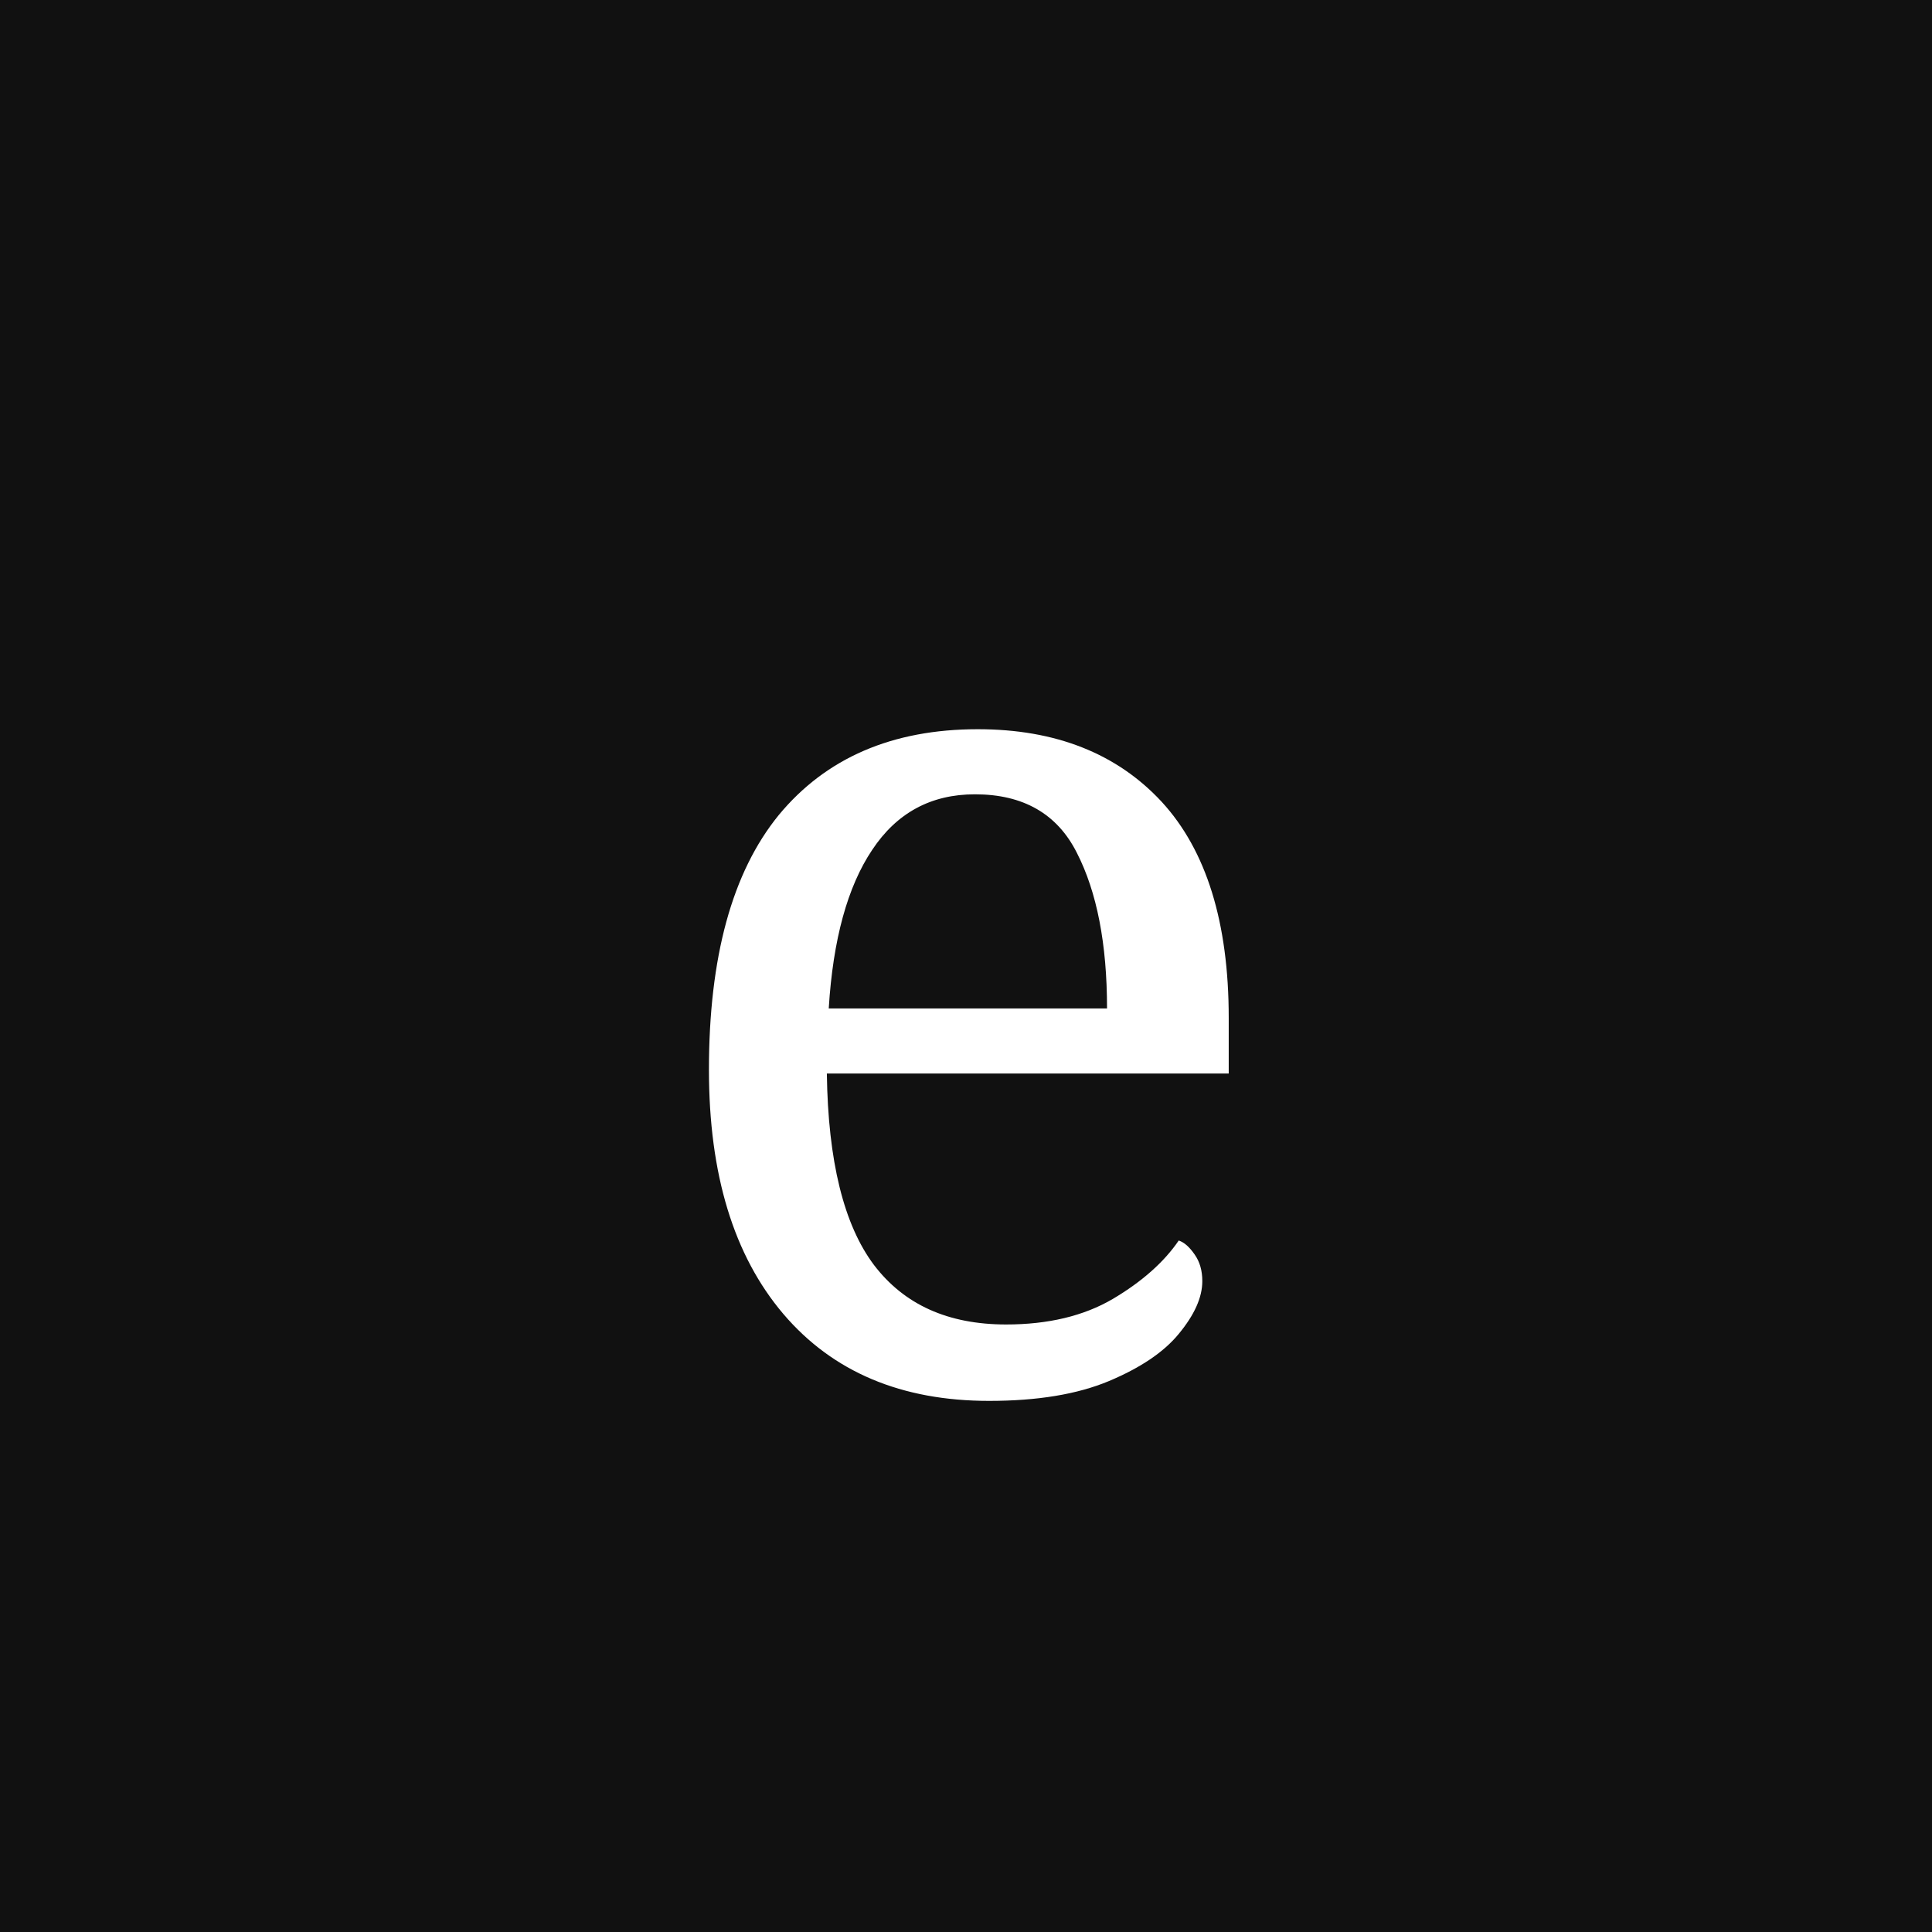
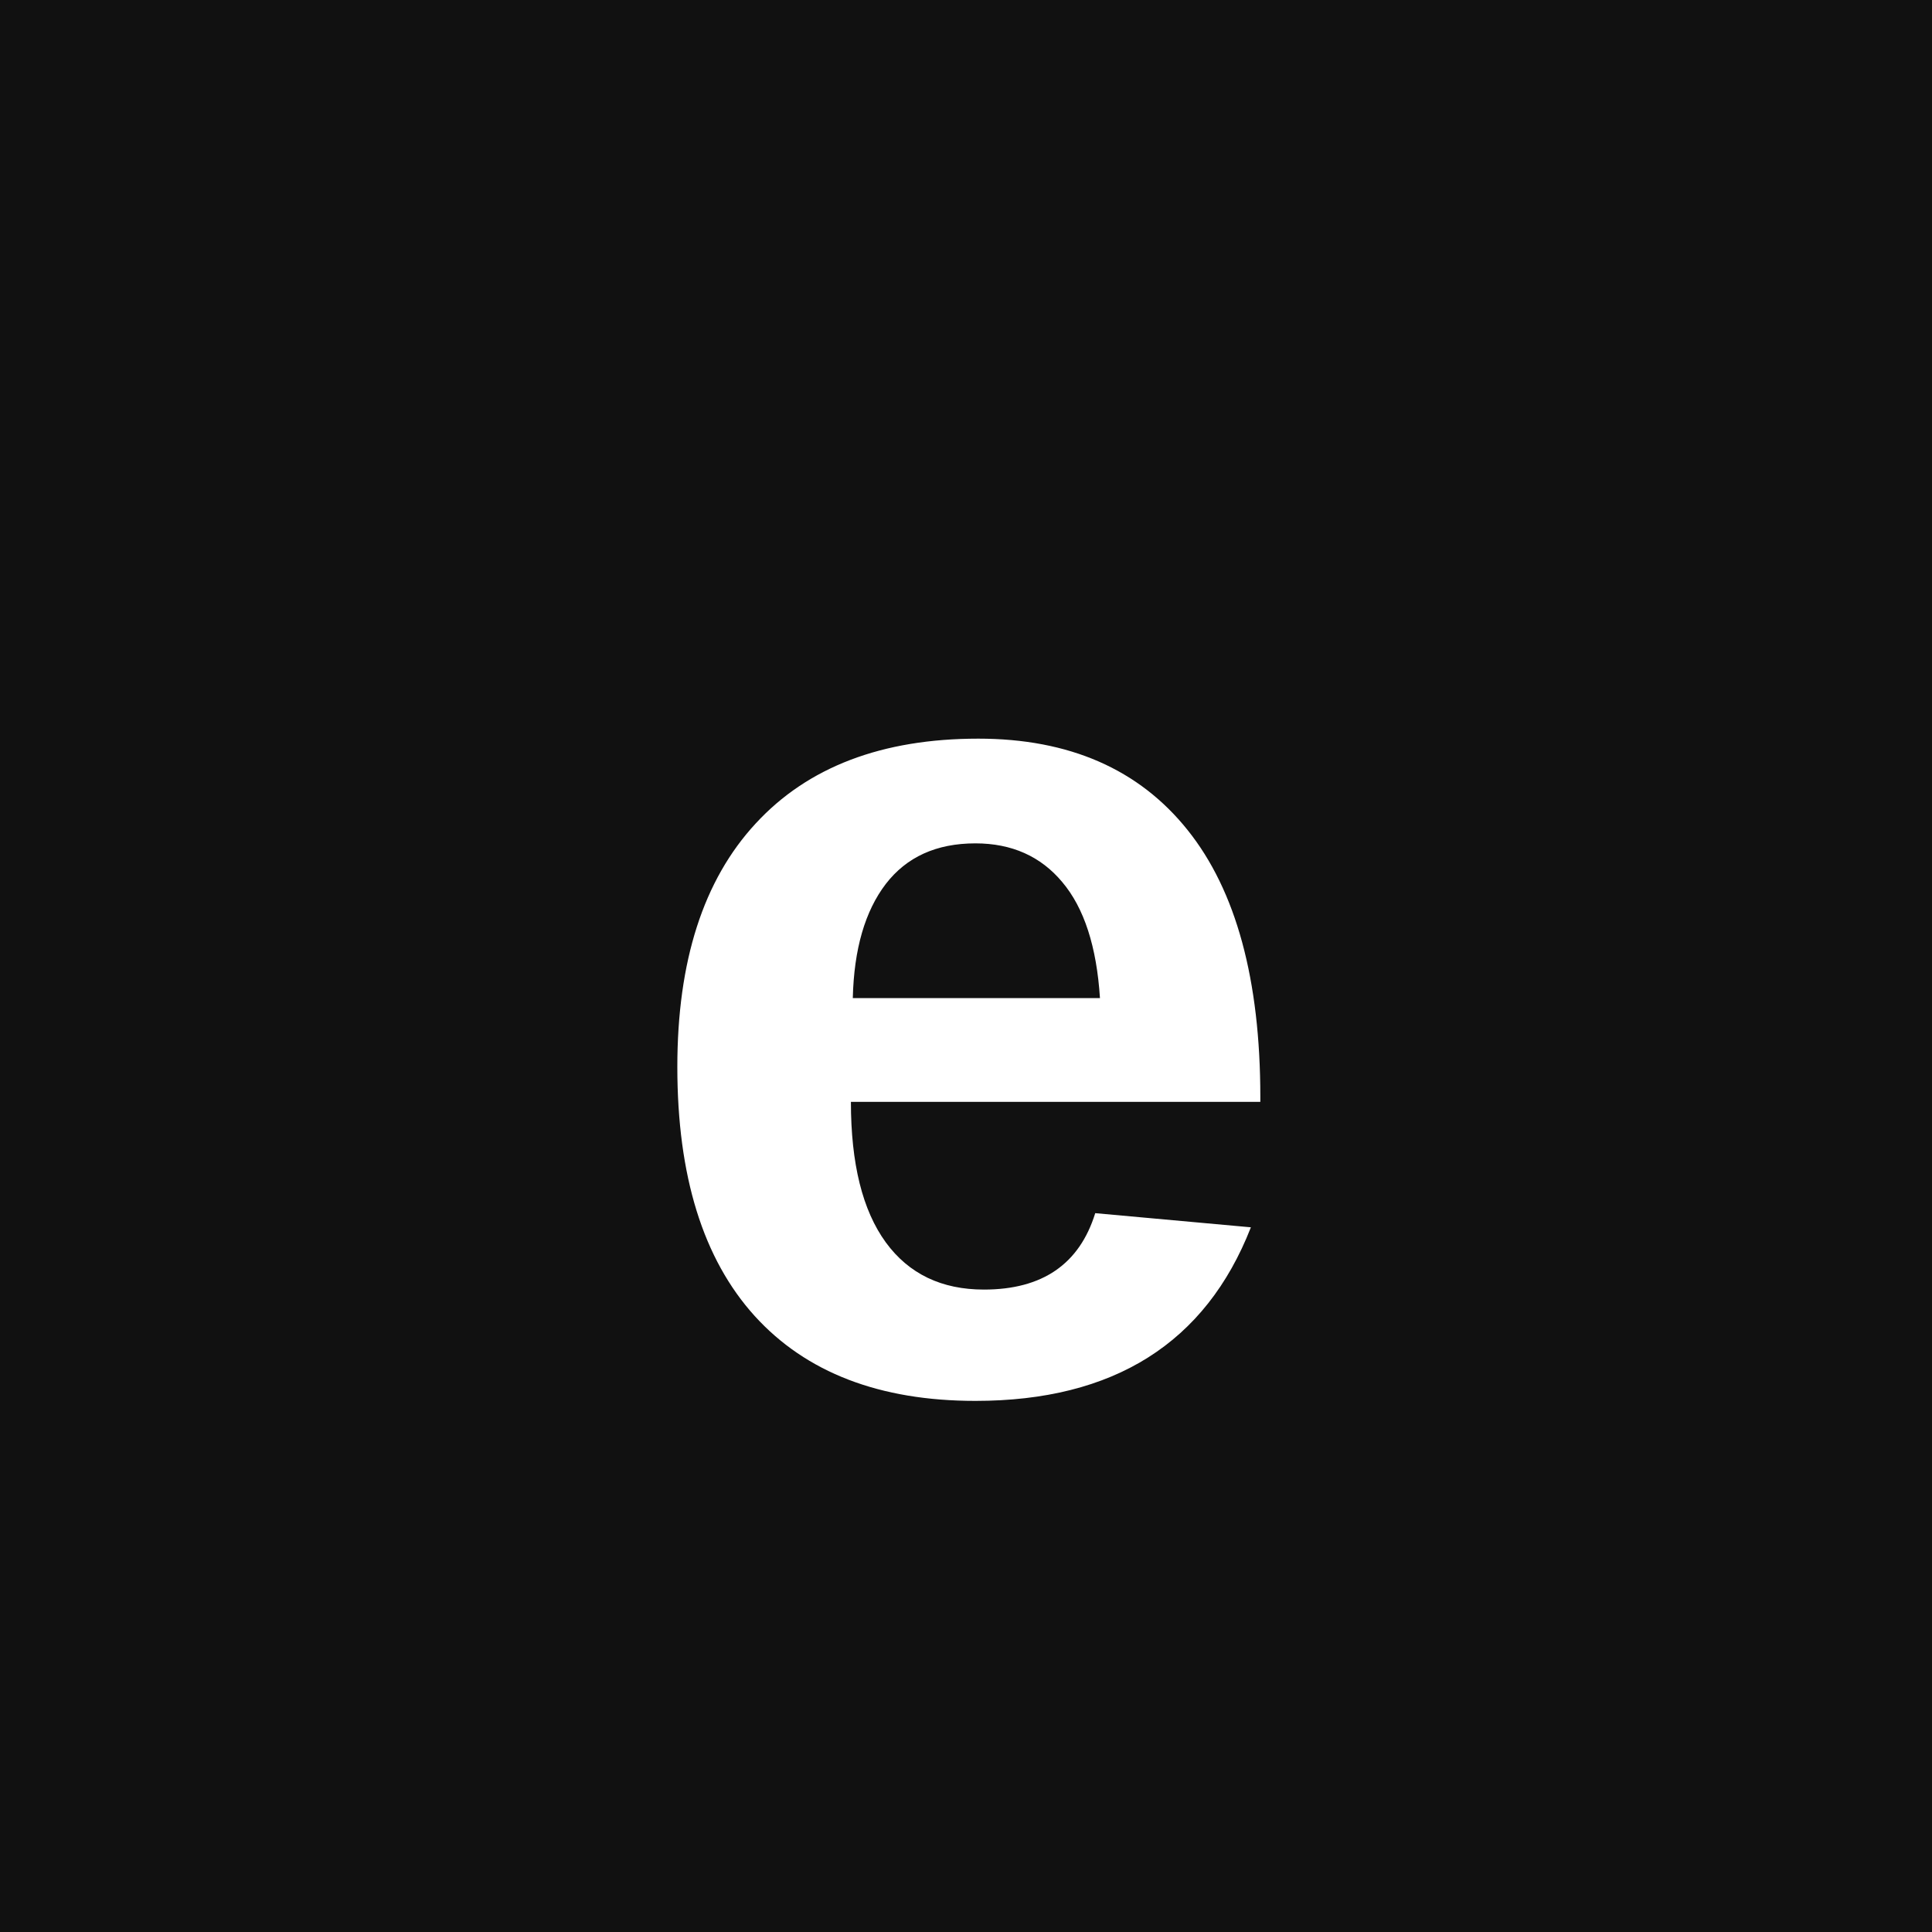
<svg xmlns="http://www.w3.org/2000/svg" viewBox="0 0 32 32">
  <rect width="32" height="32" fill="#111" />
-   <text x="16" y="23" text-anchor="middle" font-family="Georgia,serif" font-size="20" fill="#fff">e</text>
+   <text x="16" y="23" text-anchor="middle" font-family="Arial,sans-serif" font-weight="600" font-size="20" fill="#fff">e</text>
</svg>
